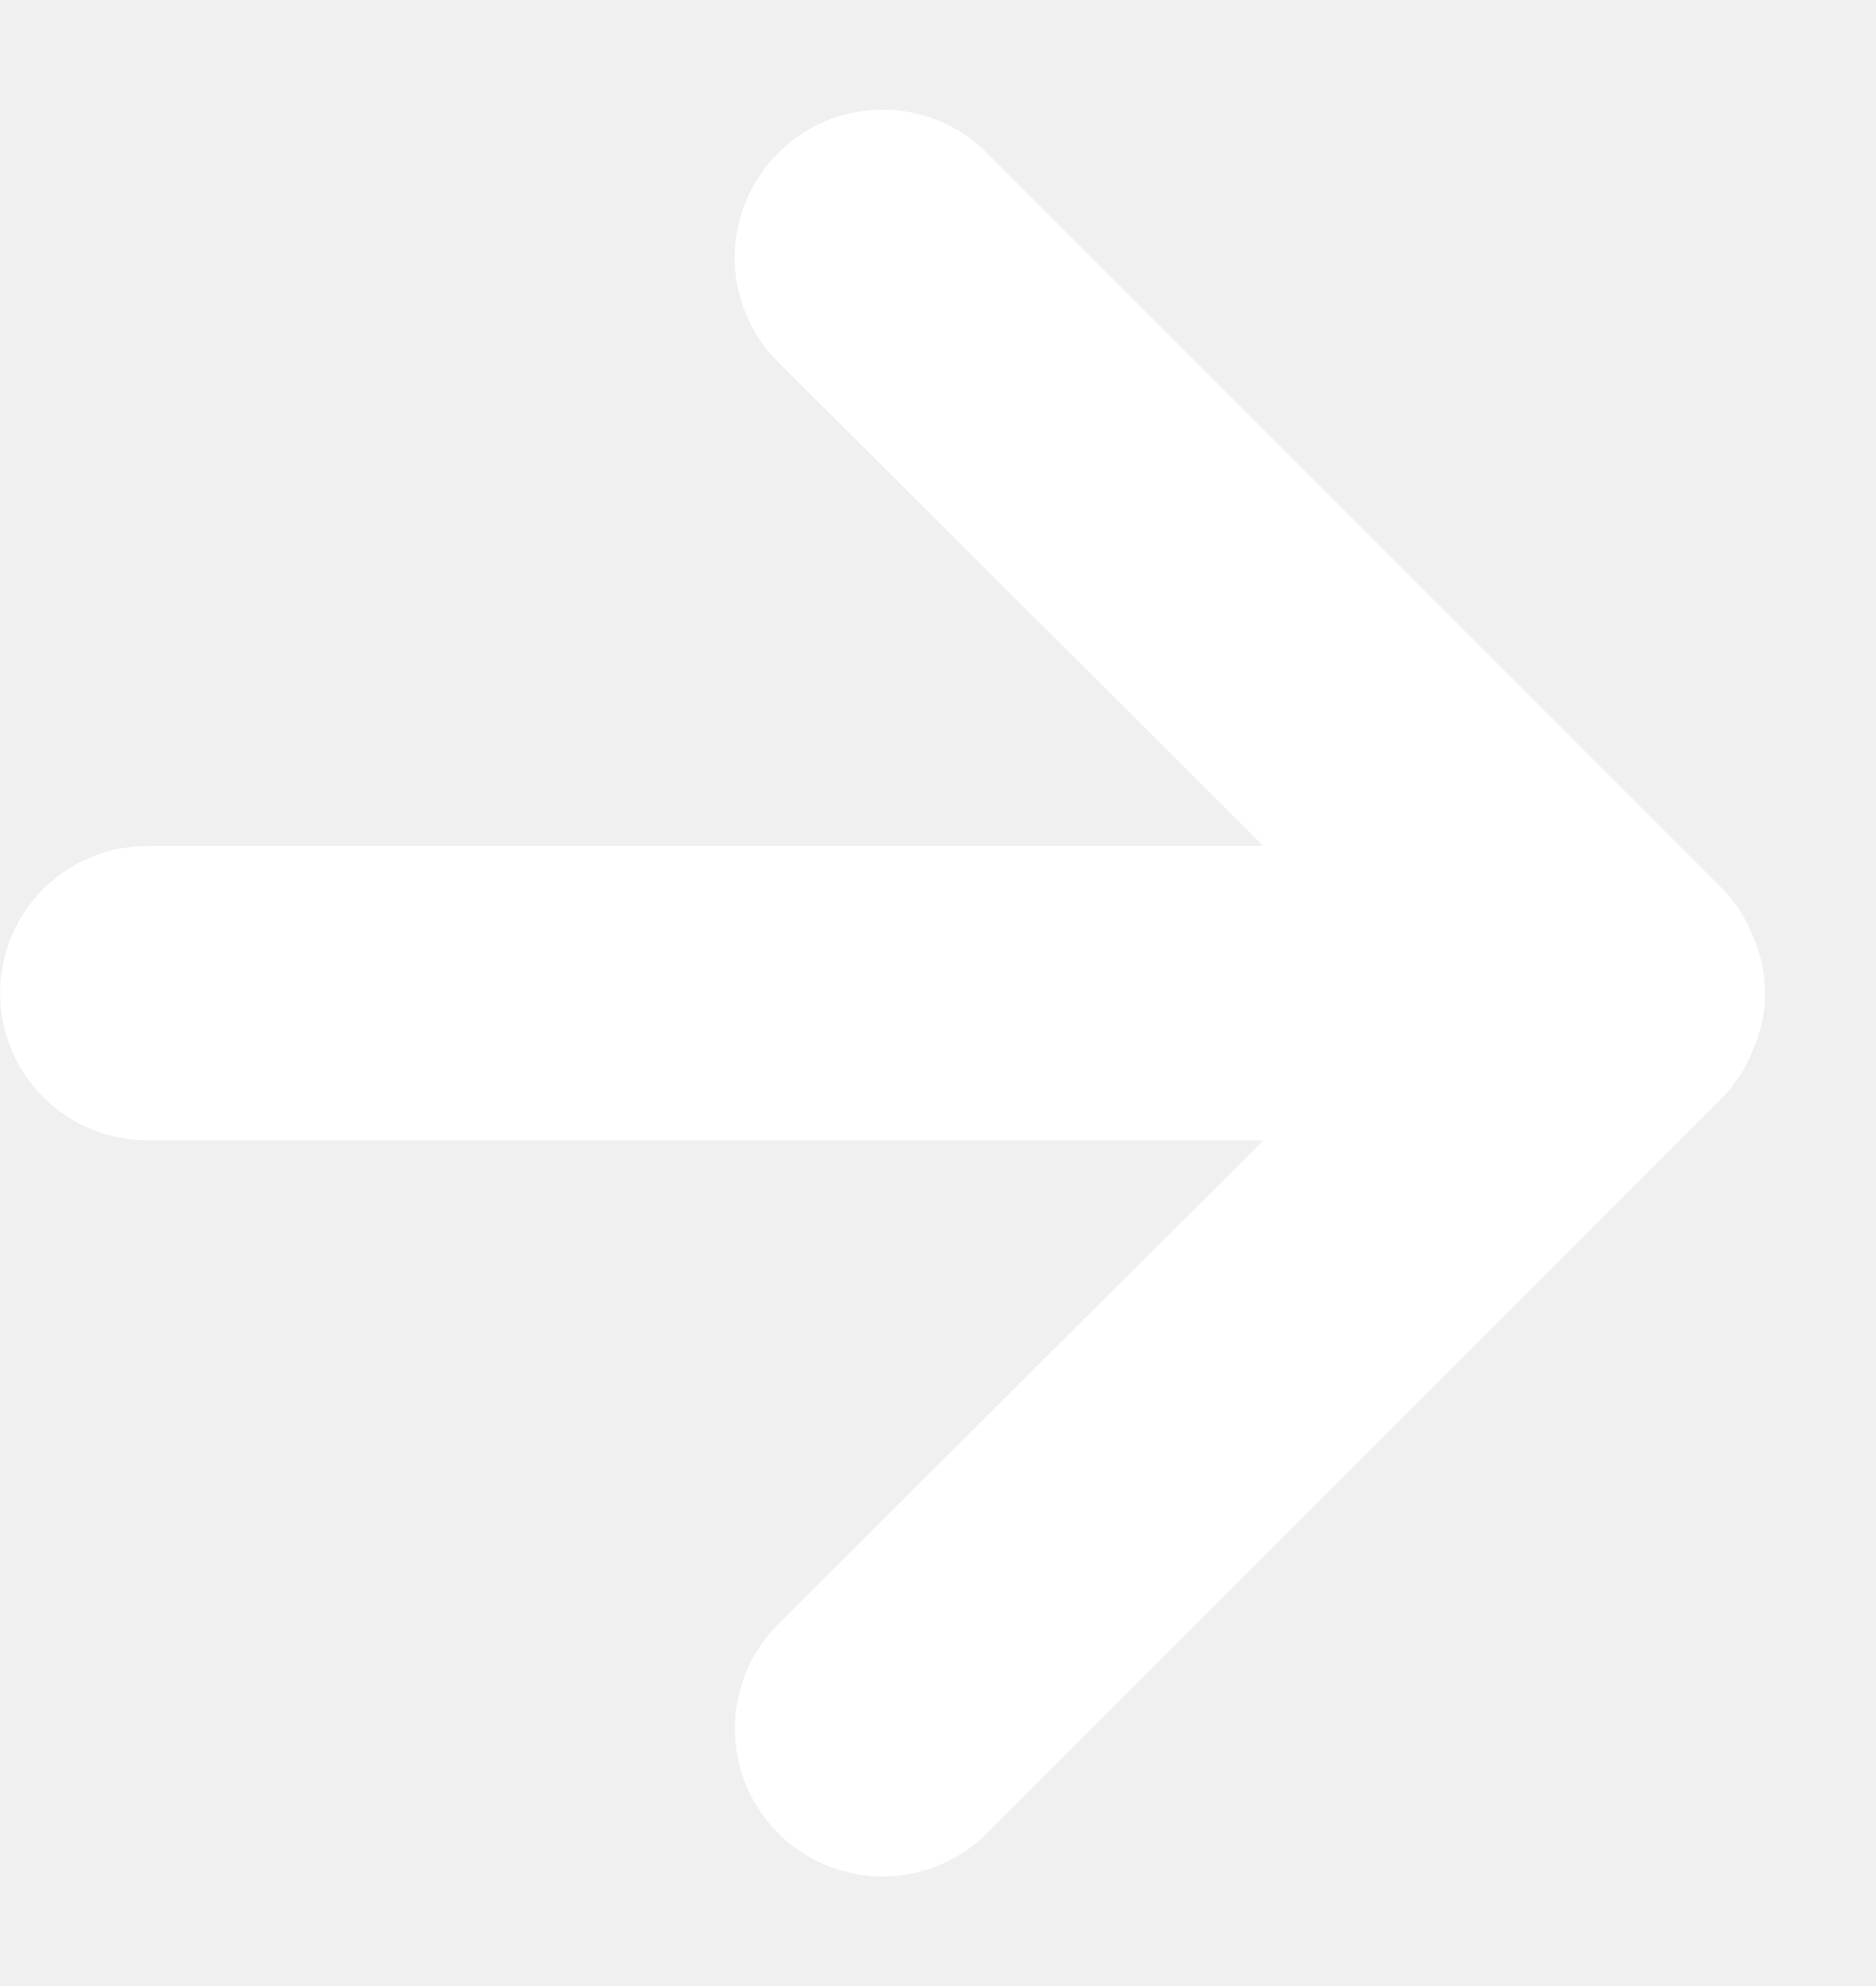
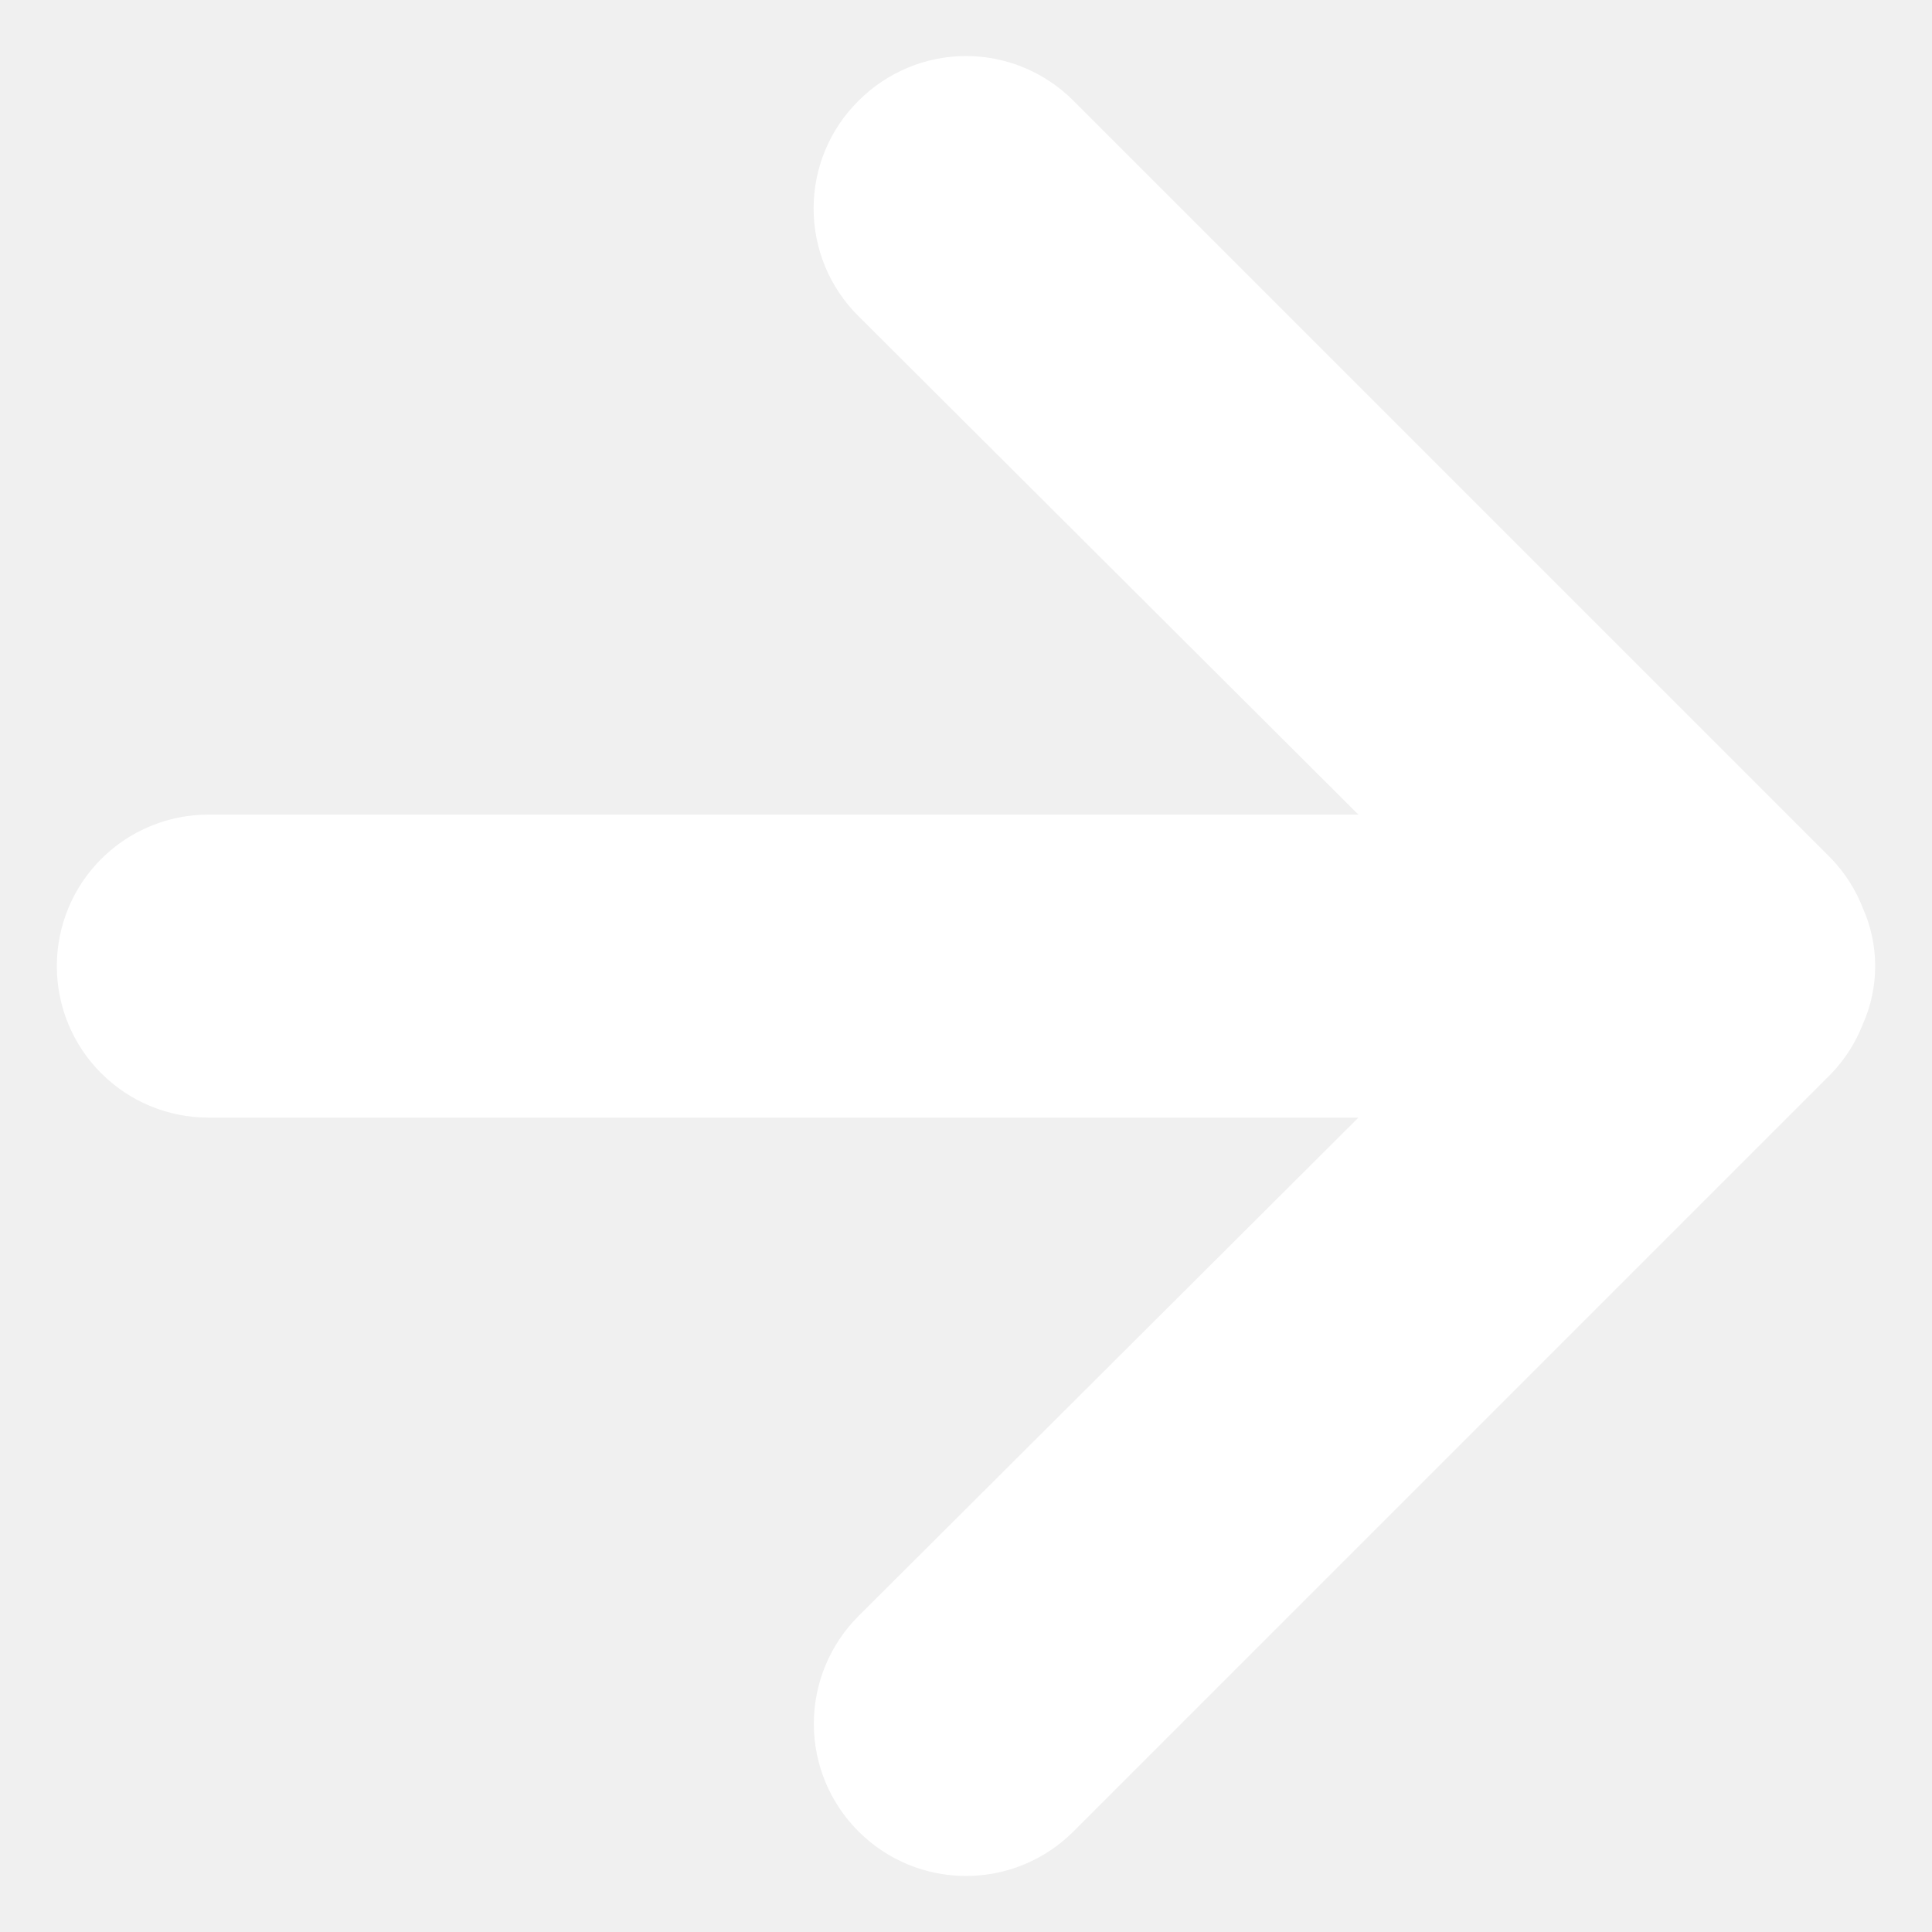
- <svg xmlns="http://www.w3.org/2000/svg" width="17" height="18" viewBox="0 0 17 18" fill="none">
-   <path d="M7.054 1.388C6.929 1.512 6.83 1.659 6.763 1.822C6.695 1.984 6.66 2.159 6.66 2.335C6.66 2.511 6.695 2.685 6.763 2.847C6.83 3.01 6.929 3.157 7.054 3.281L11.454 7.668L1.334 7.668C0.981 7.668 0.642 7.808 0.392 8.058C0.142 8.309 0.001 8.648 0.001 9.001C0.001 9.355 0.142 9.694 0.392 9.944C0.642 10.194 0.981 10.335 1.334 10.335L11.454 10.335L7.054 14.721C6.803 14.972 6.662 15.313 6.662 15.668C6.662 16.023 6.803 16.364 7.054 16.615C7.305 16.866 7.646 17.007 8.001 17.007C8.356 17.007 8.697 16.866 8.948 16.615L15.614 9.948C15.736 9.821 15.831 9.672 15.894 9.508C15.965 9.348 16.001 9.176 16.001 9.001C16.001 8.827 15.965 8.654 15.894 8.495C15.831 8.331 15.736 8.181 15.614 8.055L8.948 1.388C8.824 1.263 8.676 1.164 8.514 1.096C8.351 1.028 8.177 0.994 8.001 0.994C7.825 0.994 7.651 1.028 7.488 1.096C7.326 1.164 7.178 1.263 7.054 1.388Z" fill="white" />
+ <svg xmlns="http://www.w3.org/2000/svg" width="17" height="17" viewBox="0 0 17 17" fill="none">
+   <path d="M7.553 0.888C7.428 1.012 7.329 1.159 7.261 1.322C7.194 1.484 7.159 1.658 7.159 1.834C7.159 2.01 7.194 2.185 7.261 2.347C7.329 2.51 7.428 2.657 7.553 2.781L11.953 7.168L1.833 7.168C1.48 7.168 1.141 7.308 0.891 7.558C0.64 7.808 0.5 8.148 0.5 8.501C0.5 8.855 0.64 9.194 0.891 9.444C1.141 9.694 1.48 9.834 1.833 9.834L11.953 9.834L7.553 14.221C7.302 14.472 7.161 14.813 7.161 15.168C7.161 15.523 7.302 15.863 7.553 16.114C7.804 16.366 8.145 16.507 8.5 16.507C8.855 16.507 9.196 16.366 9.447 16.114L16.113 9.448C16.235 9.321 16.33 9.171 16.393 9.008C16.464 8.848 16.5 8.676 16.5 8.501C16.5 8.327 16.464 8.154 16.393 7.994C16.33 7.831 16.235 7.681 16.113 7.554L9.447 0.888C9.323 0.763 9.175 0.664 9.013 0.596C8.85 0.528 8.676 0.493 8.5 0.493C8.324 0.493 8.15 0.528 7.987 0.596C7.825 0.664 7.677 0.763 7.553 0.888Z" fill="white" />
</svg>
